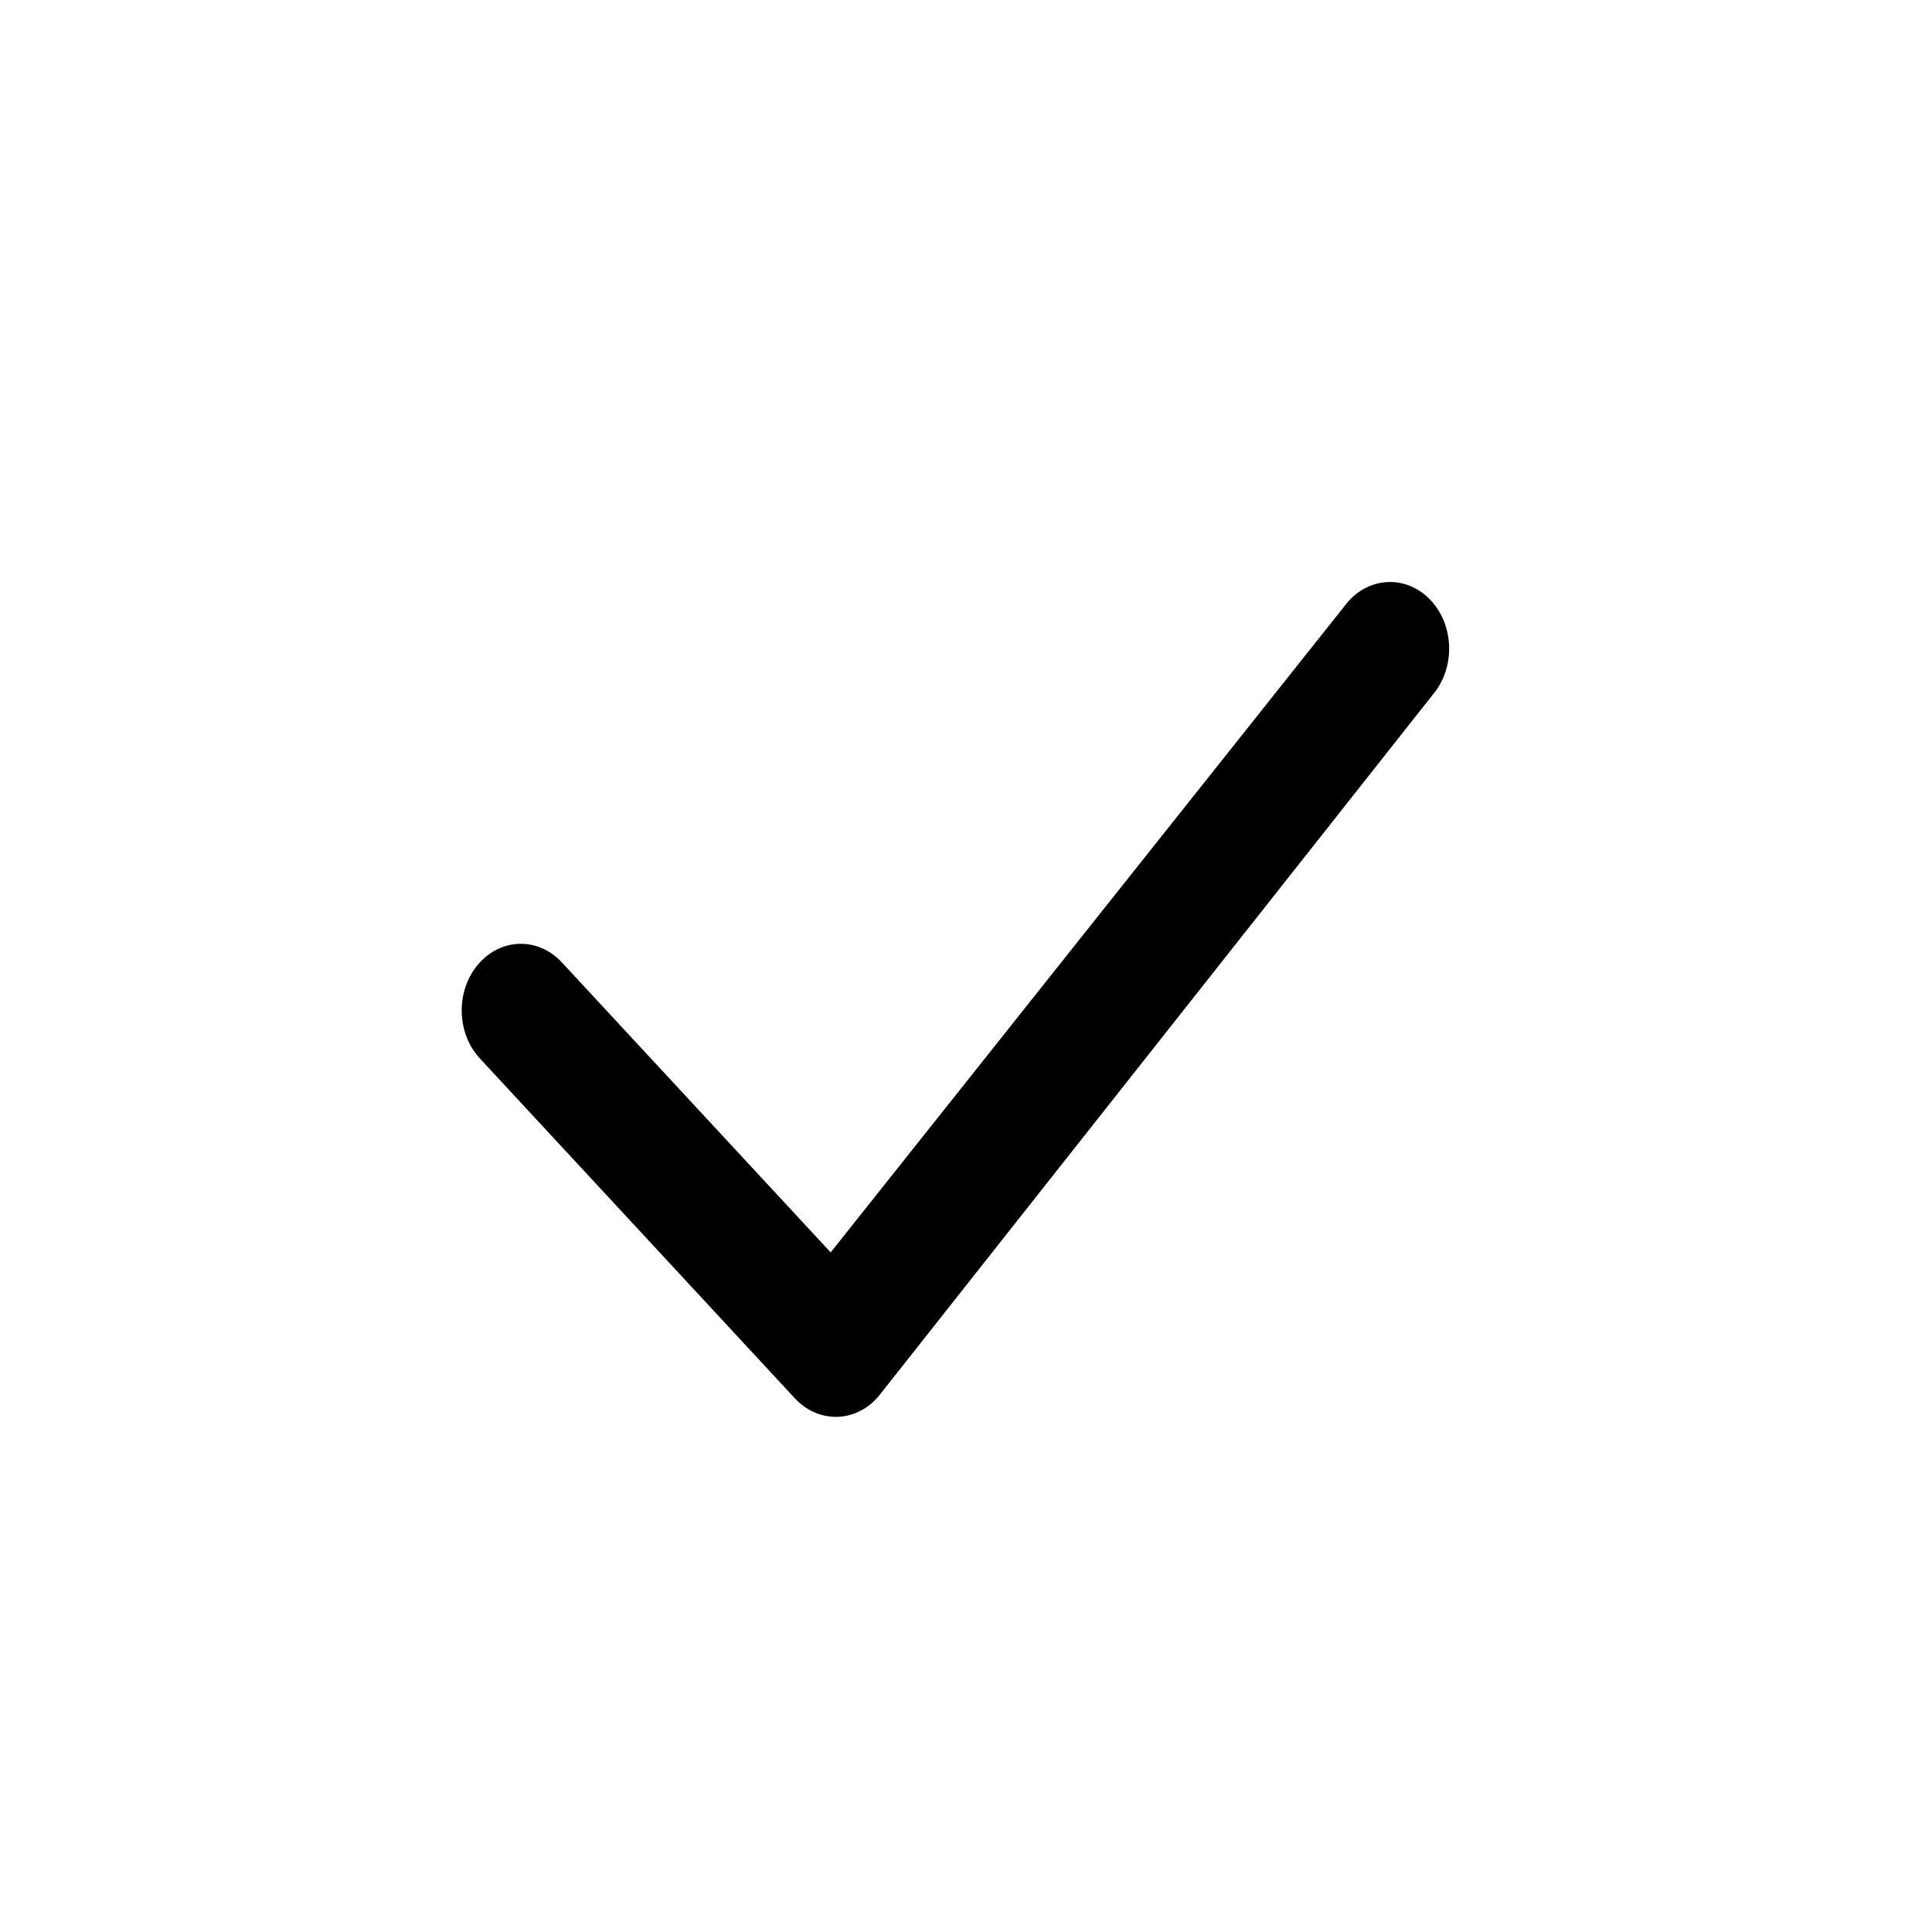
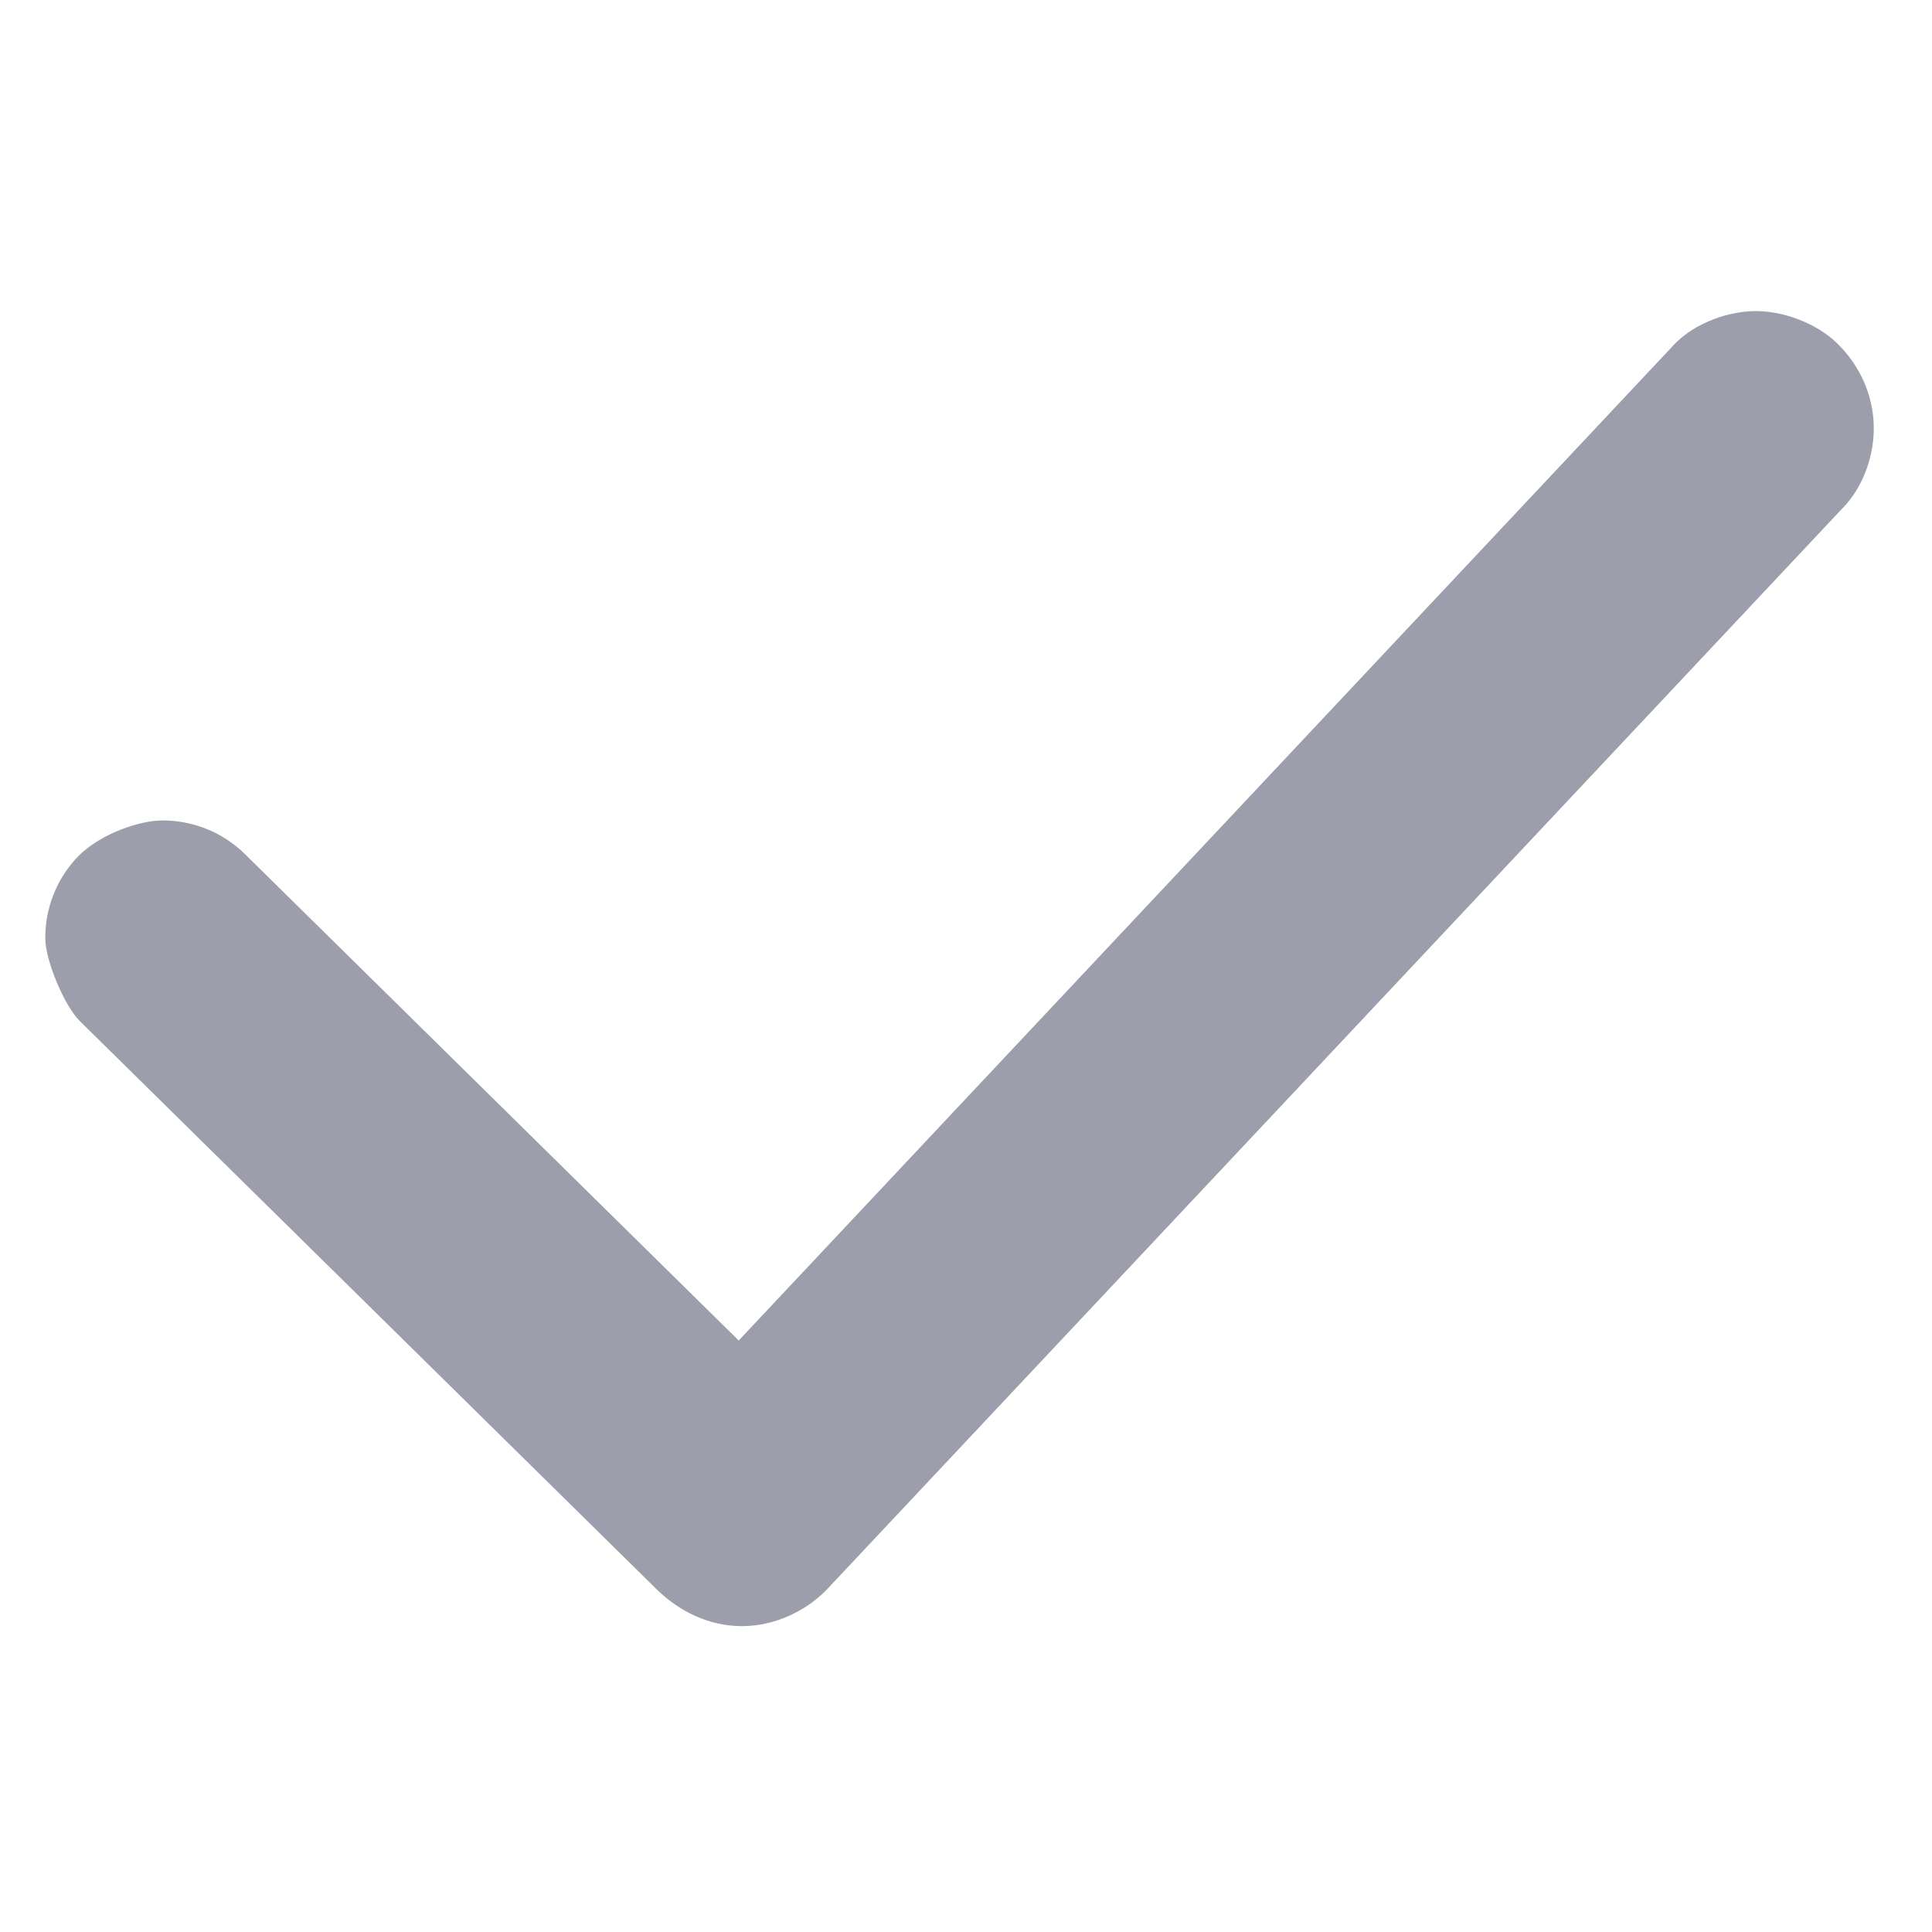
- <svg xmlns="http://www.w3.org/2000/svg" t="1535683733245" class="icon" style="" viewBox="0 0 1024 1024" version="1.1" p-id="1564" width="64" height="64">
-   <defs>
-     <style type="text/css" />
-   </defs>
-   <path d="M467.215 738.084c-5.544 7.596-13.639 12.239-22.349 12.83-0.623 0.039-1.239 0.039-1.86 0.039-8.056 0-15.832-3.479-21.685-9.789l-166.94-180.119c-12.502-13.461-12.935-35.845-0.956-49.916 11.977-14.096 31.82-14.559 44.329-1.079l142.525 153.744 272.245-342.423c10.999-15.087 30.762-17.239 44.128-4.854 13.366 12.407 15.283 34.664 4.289 49.73L467.213 738.083 467.215 738.084z" p-id="1565" />
+ <svg xmlns="http://www.w3.org/2000/svg" version="1.1" id="图层_1" x="0px" y="0px" width="64px" height="64px" viewBox="0 0 64 64" enable-background="new 0 0 64 64" xml:space="preserve">
+   <path fill="#9C9EAB" d="M58.069,10.307c0.958-0.029,2.101,0.385,2.813,1.089c0.749,0.741,1.156,1.701,1.188,2.678l0,0  c0.031,0.992-0.346,2.075-1.054,2.783l-33.506,35.67c-0.734,0.825-1.829,1.341-2.936,1.341c-1.072,0-2.056-0.474-2.821-1.219  L2.66,33.84c-0.522-0.498-1.154-2.015-1.16-2.743c-0.008-0.995,0.363-1.992,1.113-2.755c0.756-0.742,2.016-1.158,2.752-1.163  c0.992-0.007,1.99,0.366,2.754,1.119l16.352,16.108L55.35,11.529C55.99,10.782,57.099,10.336,58.069,10.307" />
</svg>
